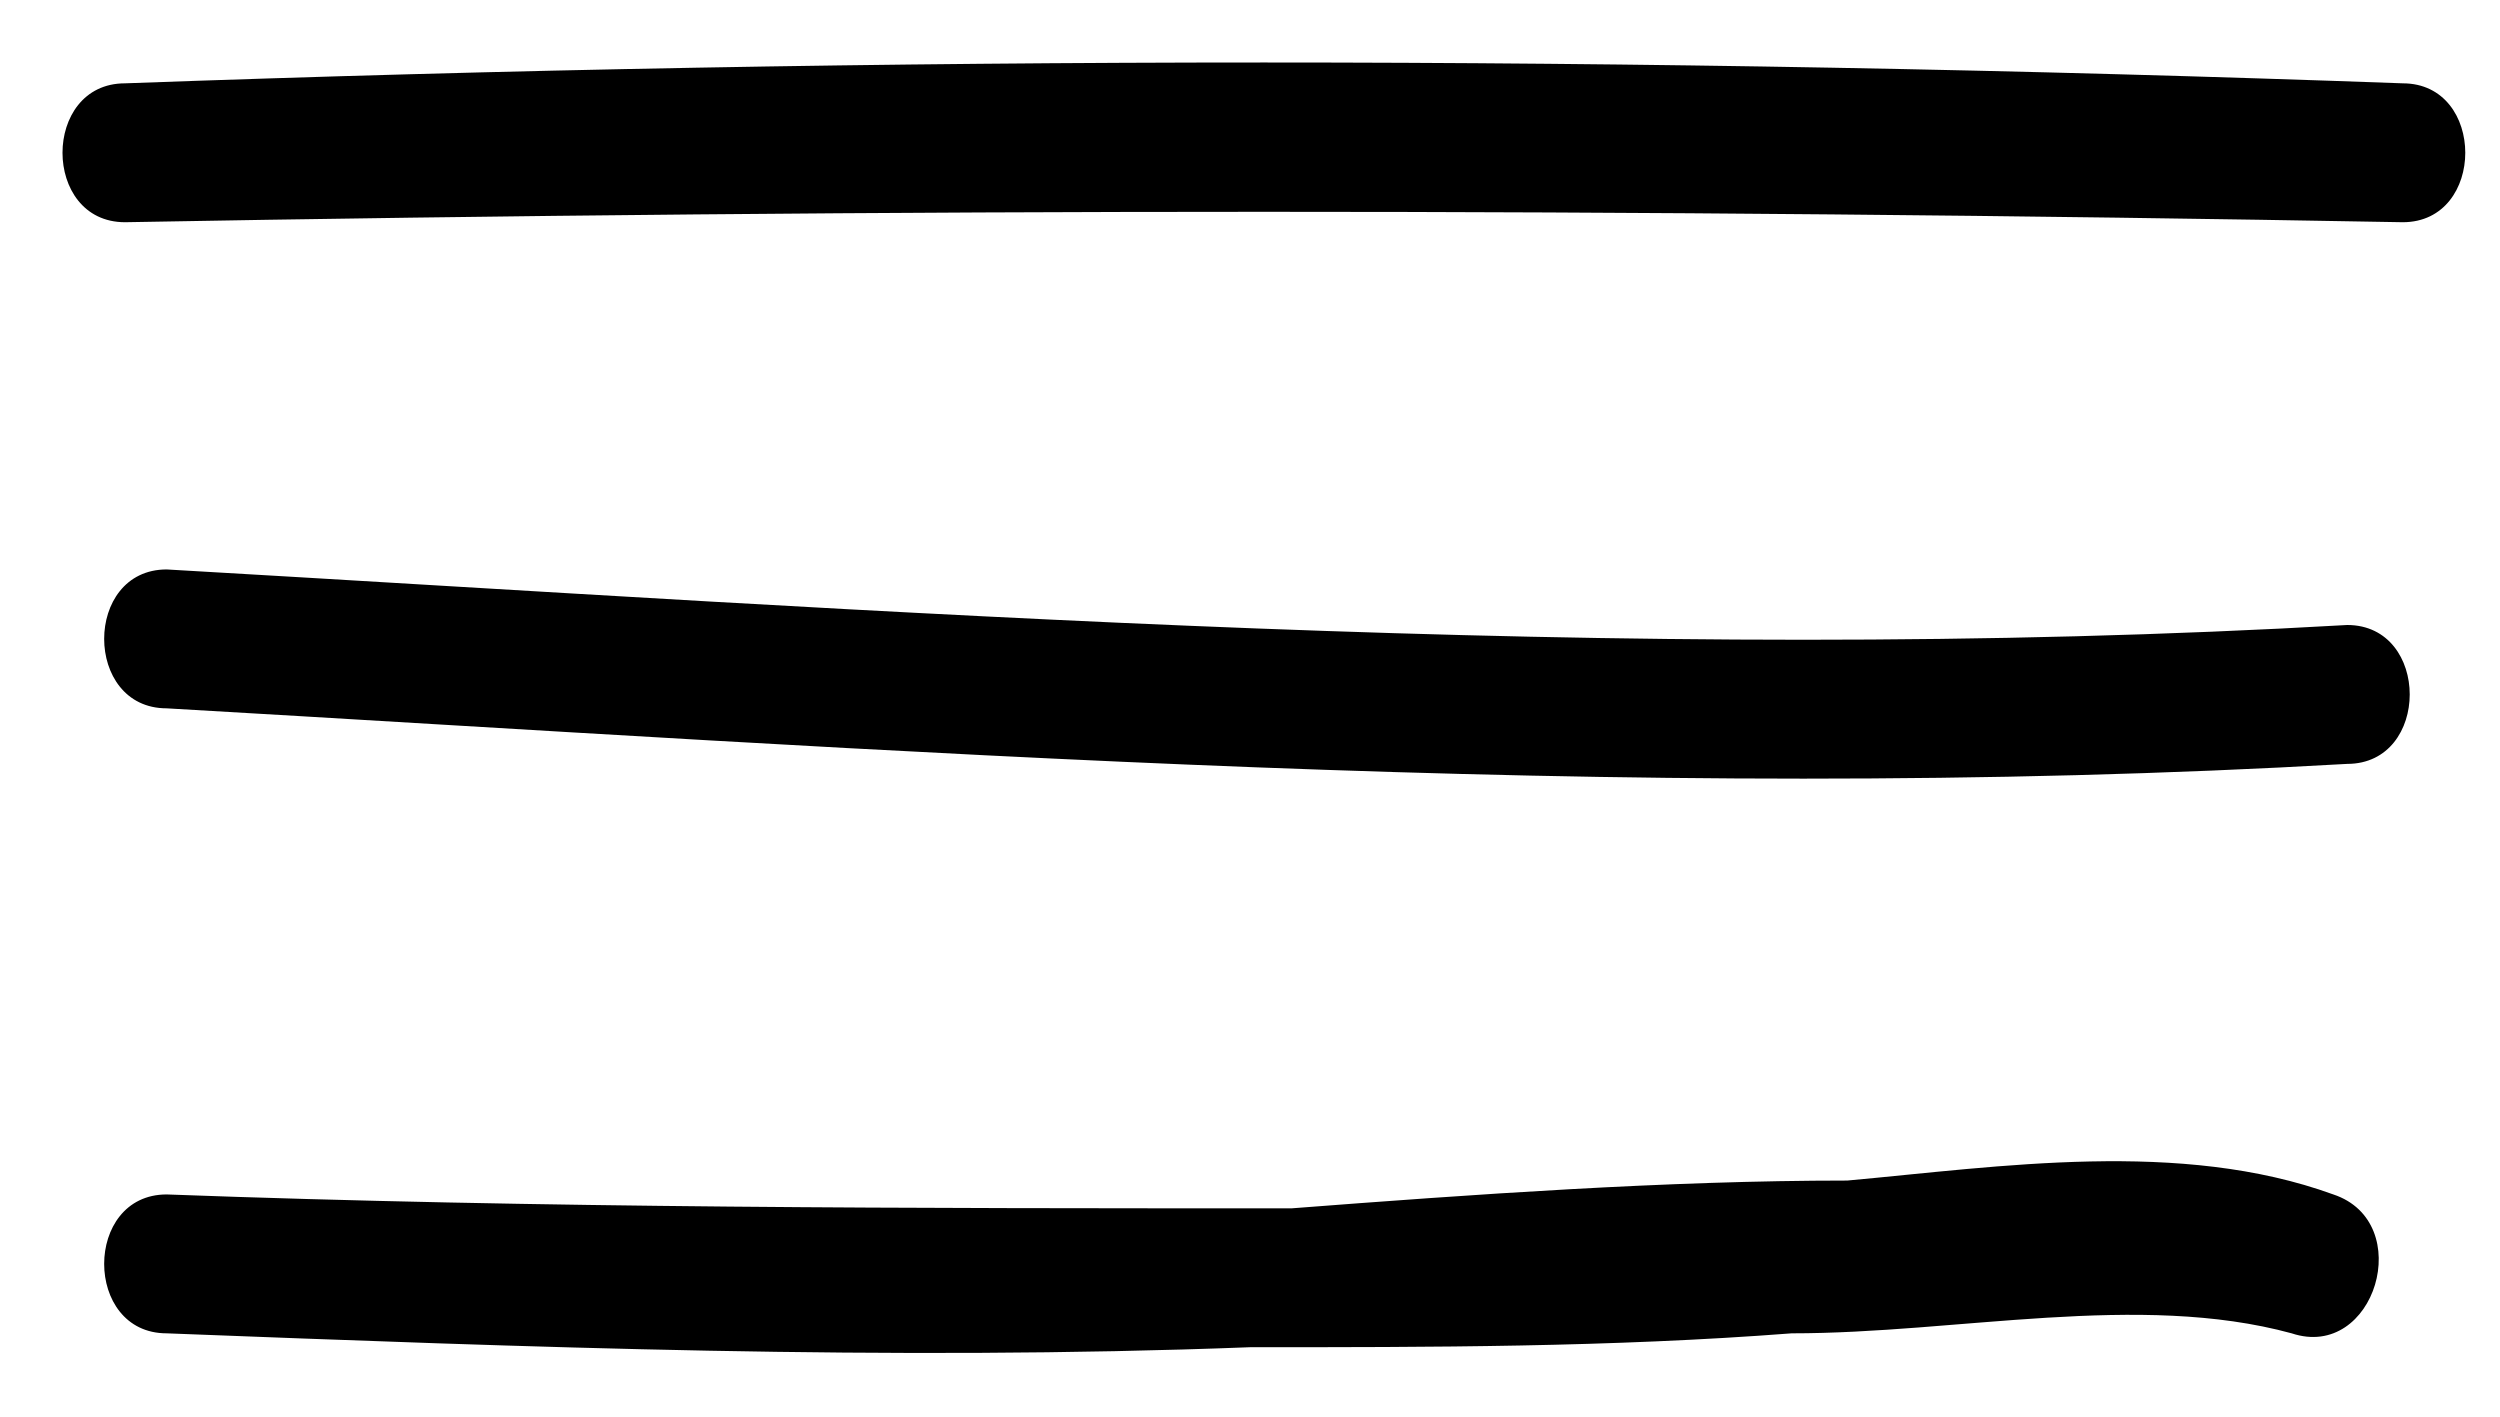
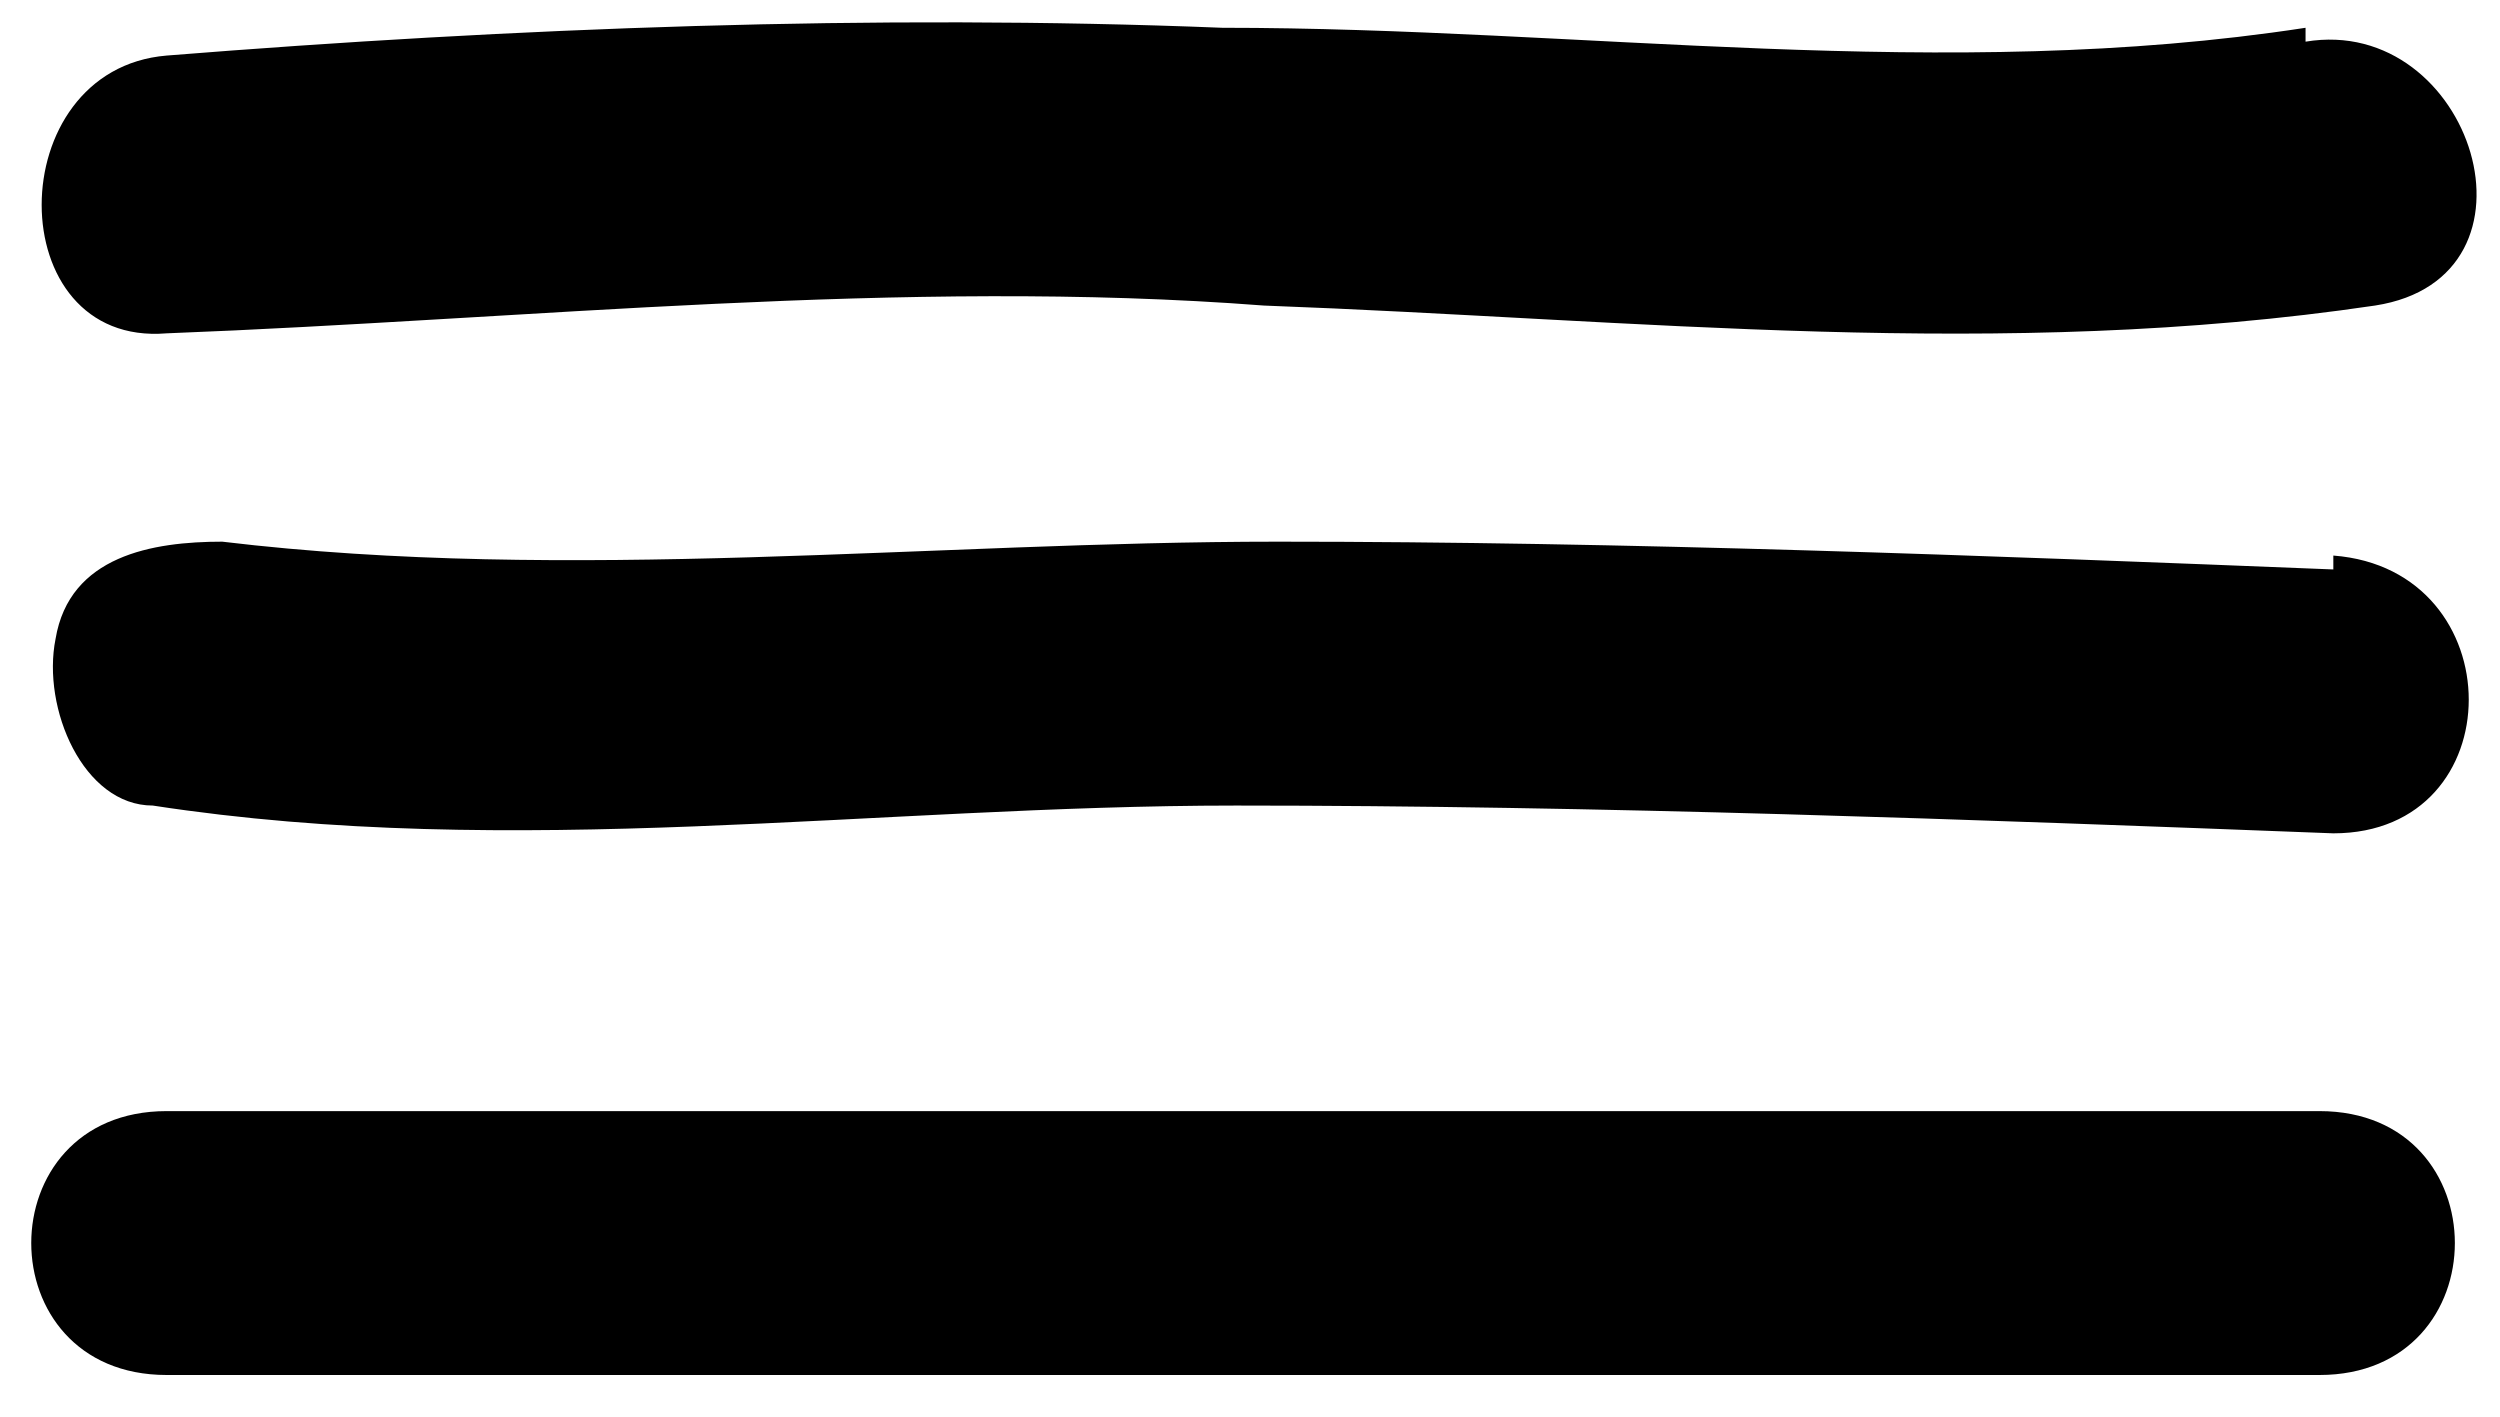
<svg xmlns="http://www.w3.org/2000/svg" id="Layer_1" version="1.1" viewBox="0 0 18 10.2">
-   <path d="M17.3.6c-5.5-.2-10.9-.2-16.4,0-.6,0-.6,1,0,1,5.5-.1,10.9-.1,16.4,0,.6,0,.6-1,0-1Z" />
-   <path d="M16.9,4.5c-5.2.3-10.5-.1-15.7-.4-.6,0-.6,1,0,1,5.2.3,10.5.7,15.7.4.6,0,.6-1,0-1Z" />
-   <path d="M16.8,8.6c-1.1-.4-2.4-.2-3.5-.1-1.3,0-2.7.1-4,.2-2.7,0-5.4,0-8.1-.1-.6,0-.6,1,0,1,2.6.1,5.2.2,7.8.1,1.3,0,2.6,0,3.9-.1,1.2,0,2.5-.3,3.6,0,.6.2.9-.8.3-1Z" />
+   <path d="M16.6.2c-2.6.4-5.2,0-7.8,0-2.5-.1-5.1,0-7.6.2C0,.5,0,2.5,1.2,2.4c2.6-.1,5.3-.4,7.9-.2,2.7.1,5.3.4,8,0,1.3-.2.7-2.1-.5-1.9Z" />
+   <path d="M16.8,4.1c-2.5-.1-5.1-.2-7.6-.2-2.5,0-5.1.3-7.6,0-.5,0-1.1.1-1.2.7-.1.5.2,1.2.7,1.2,2.6.4,5.2,0,7.8,0,2.6,0,5.3.1,7.9.2,1.3,0,1.3-1.9,0-2Z" />
+   <path d="M16.7,8H1.2c-1.3,0-1.3,1.9,0,1.9h15.5c1.3,0,1.3-1.9,0-1.9Z" />
</svg>
